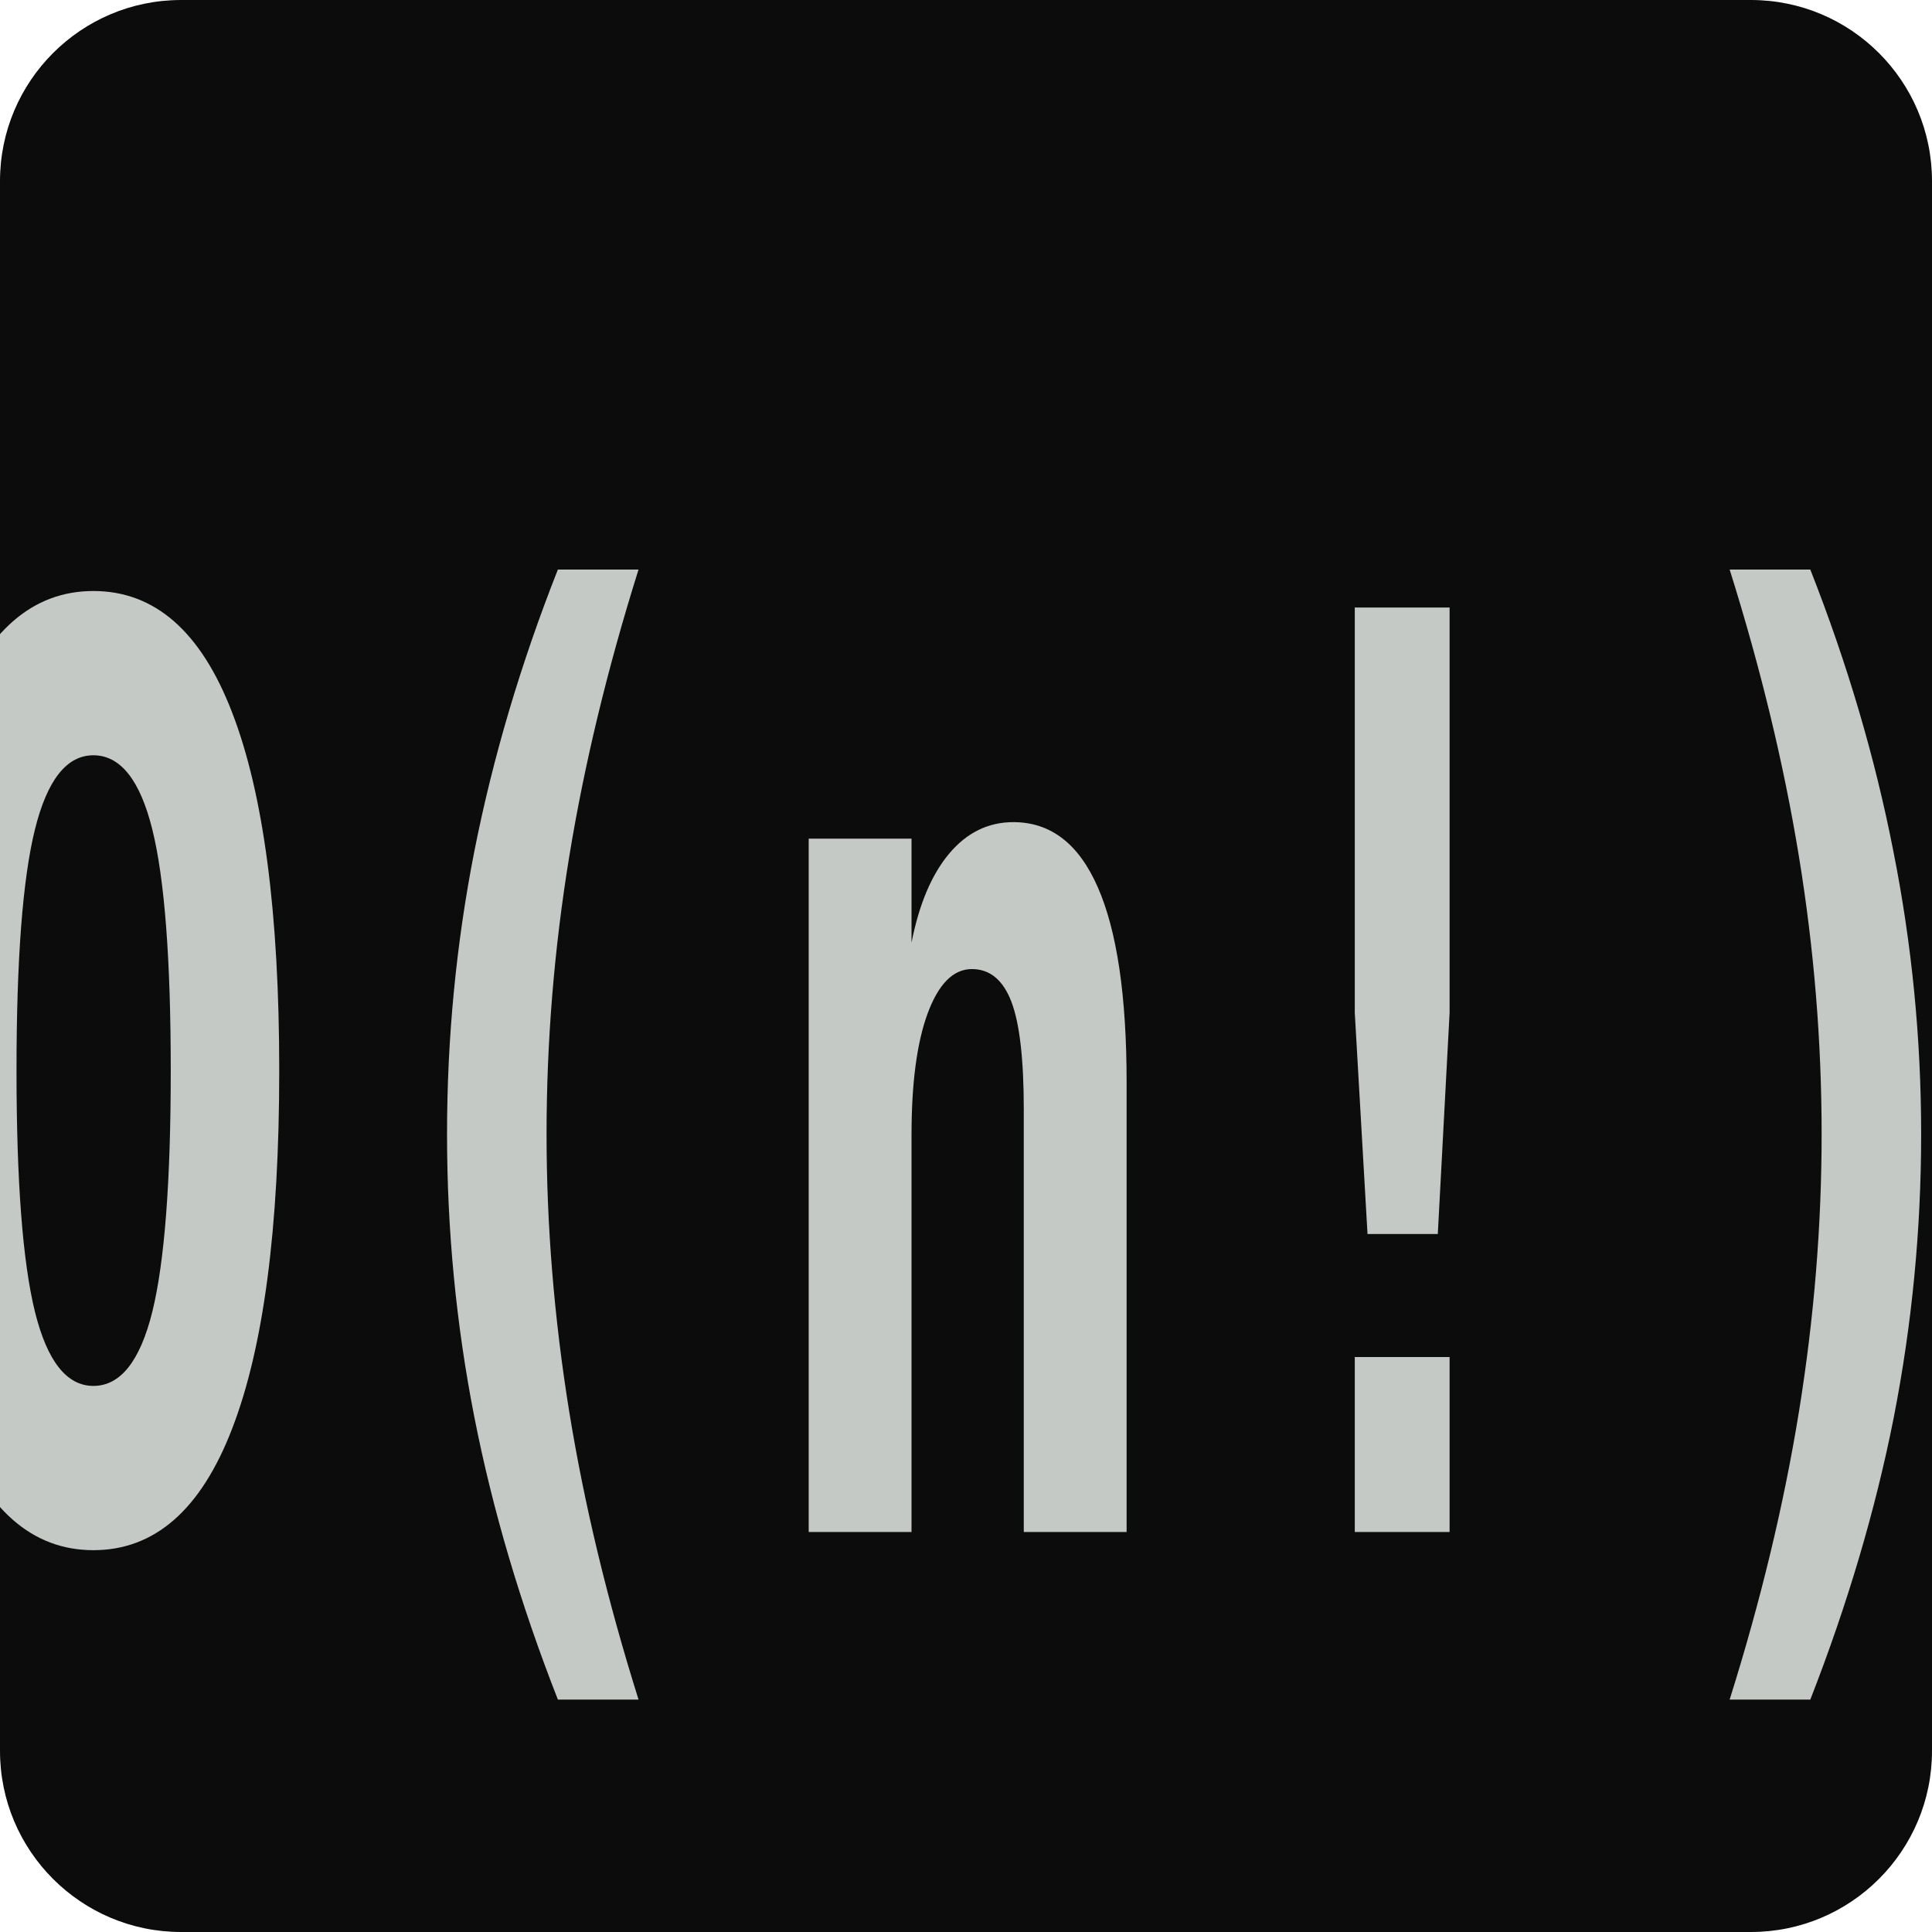
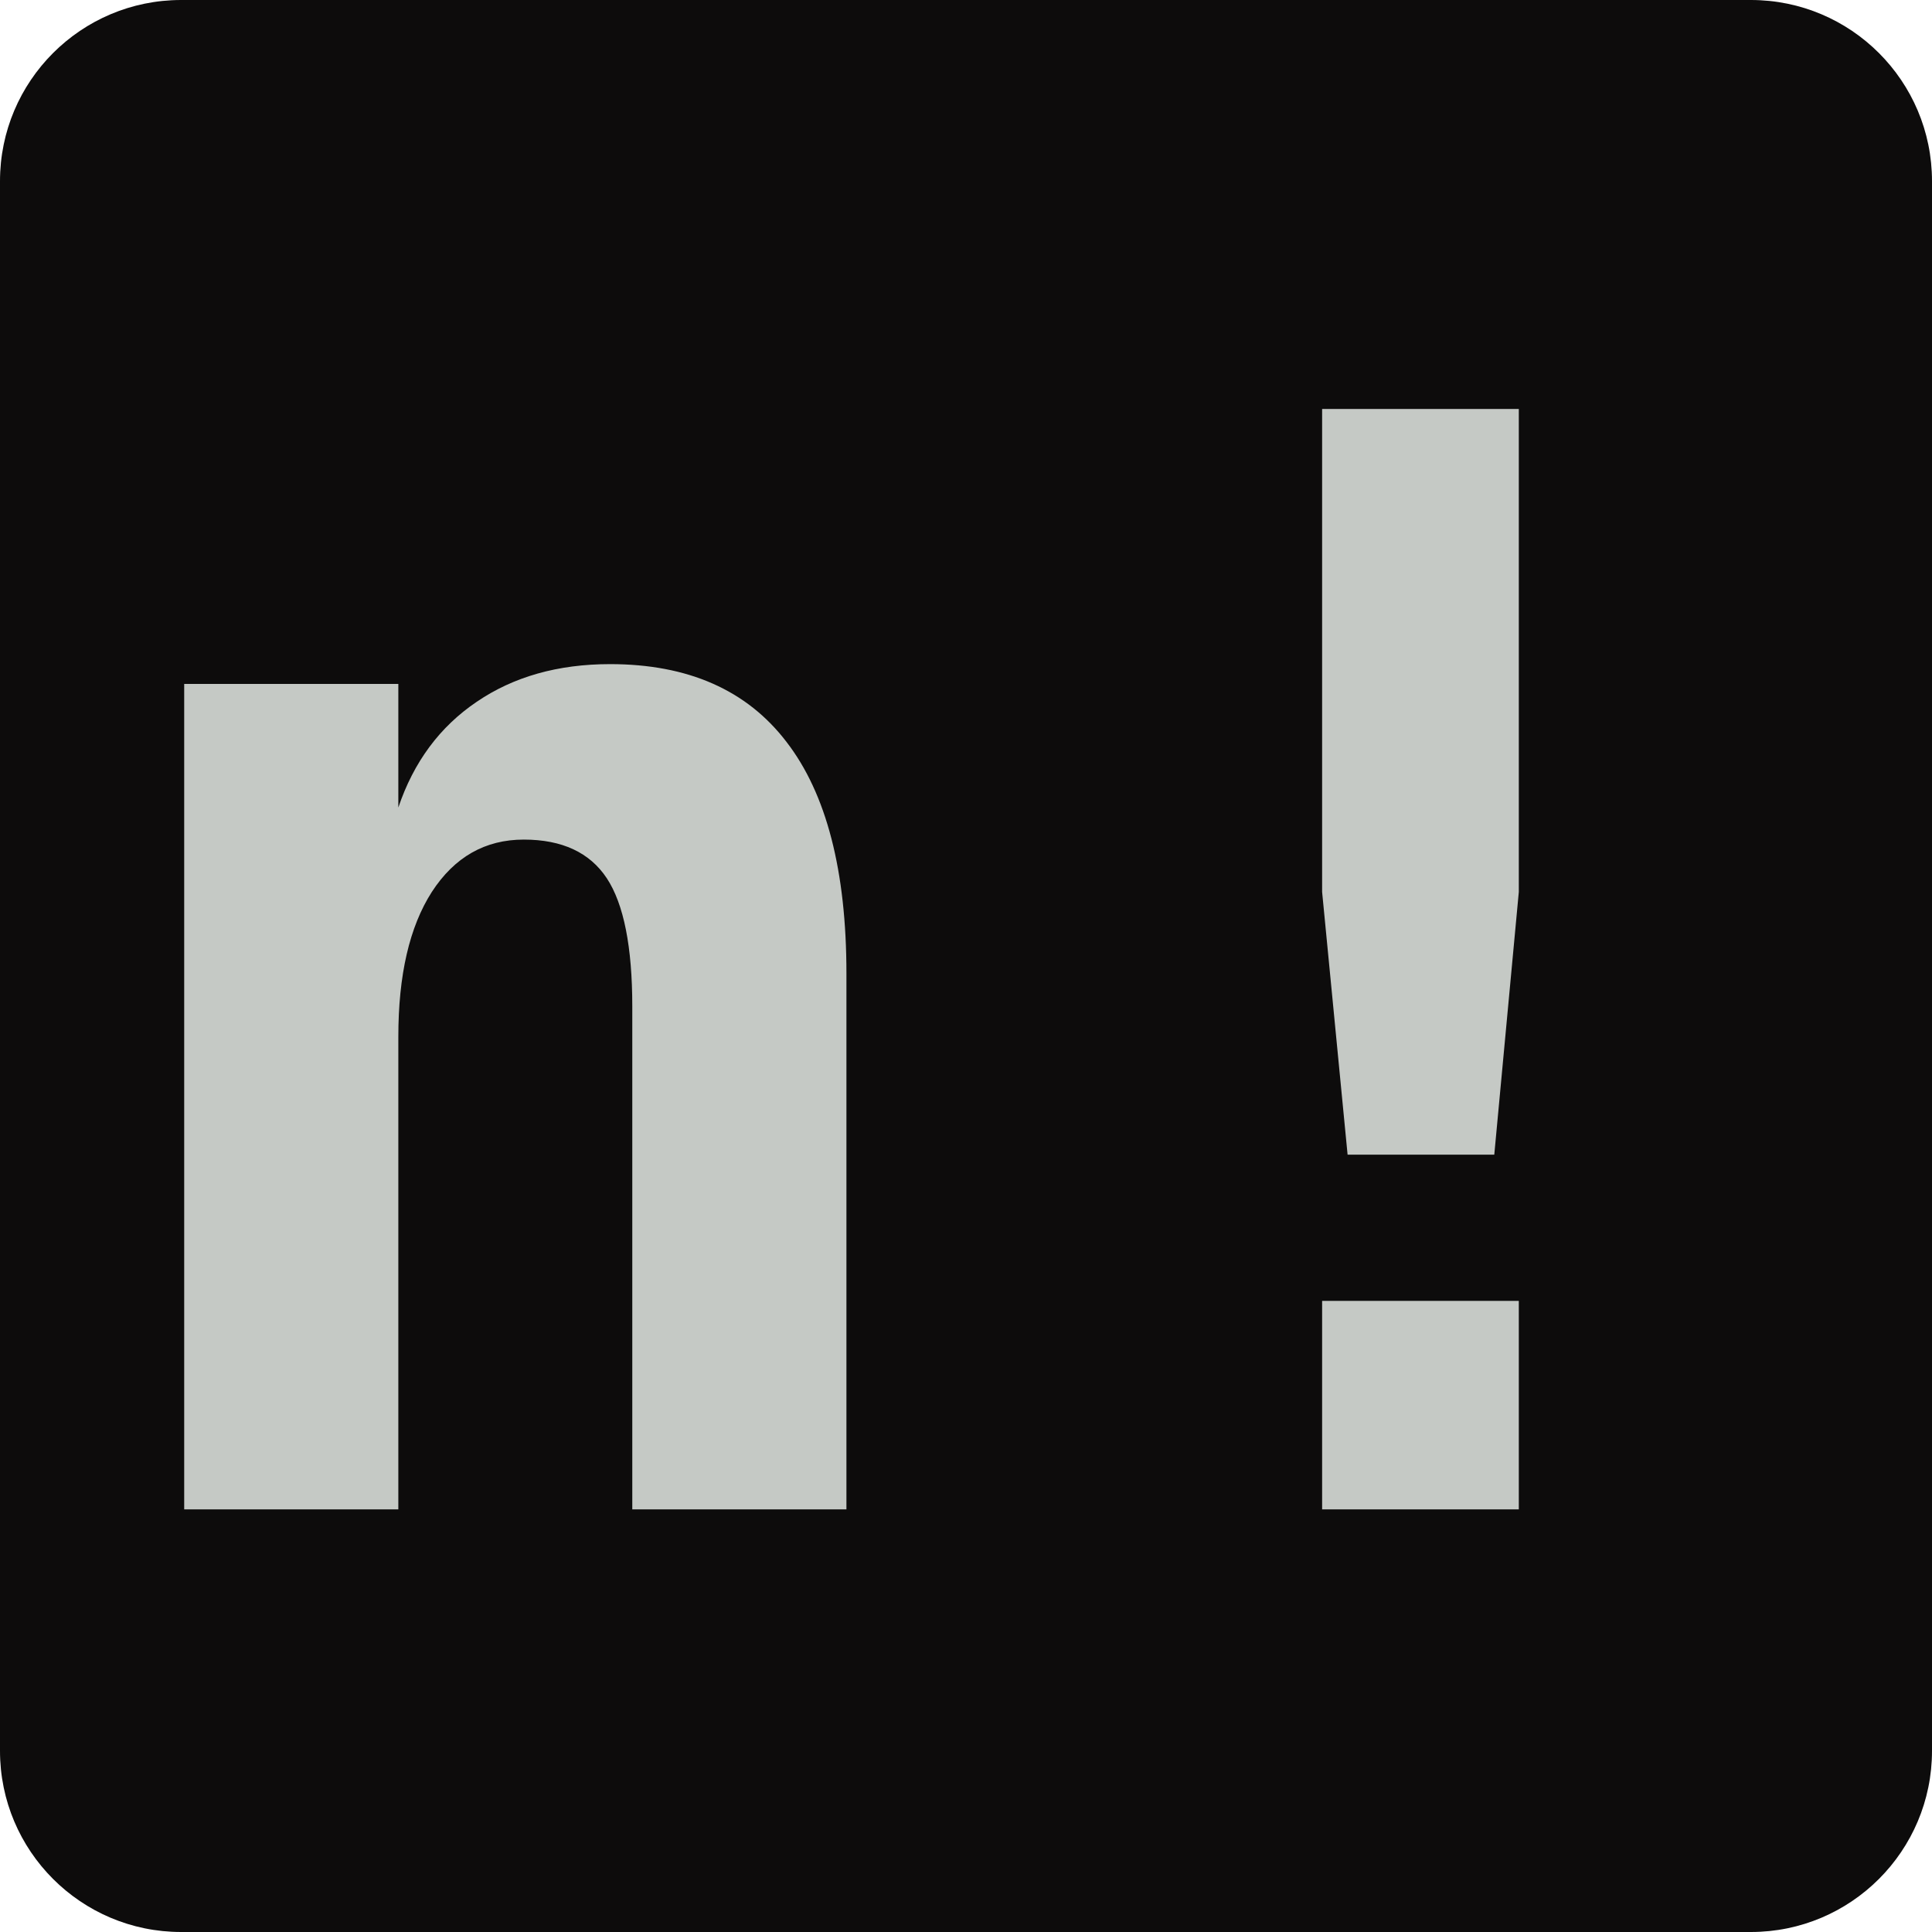
<svg xmlns="http://www.w3.org/2000/svg" viewBox="0 0 64 64">
  <rect width="64" height="64" rx="6" fill="#0d0c0c" />
-   <text x="32" y="29" transform="scale(1 1.75)" fill="#c5c9c5" font-family="'JetBrainsMono Nerd Font', 'JetBrains Mono', 'DejaVu Sans Mono', monospace" font-size="24" font-weight="800" text-anchor="middle" textLength="60" lengthAdjust="spacingAndGlyphs">O(n!)</text>
+   <text x="32" y="50" fill="#c5c9c5" font-family="'JetBrainsMono Nerd Font', 'JetBrains Mono', 'DejaVu Sans Mono', monospace" font-size="50" font-weight="800" text-anchor="middle" textLength="58" lengthAdjust="spacingAndGlyphs">n!</text>
</svg>
